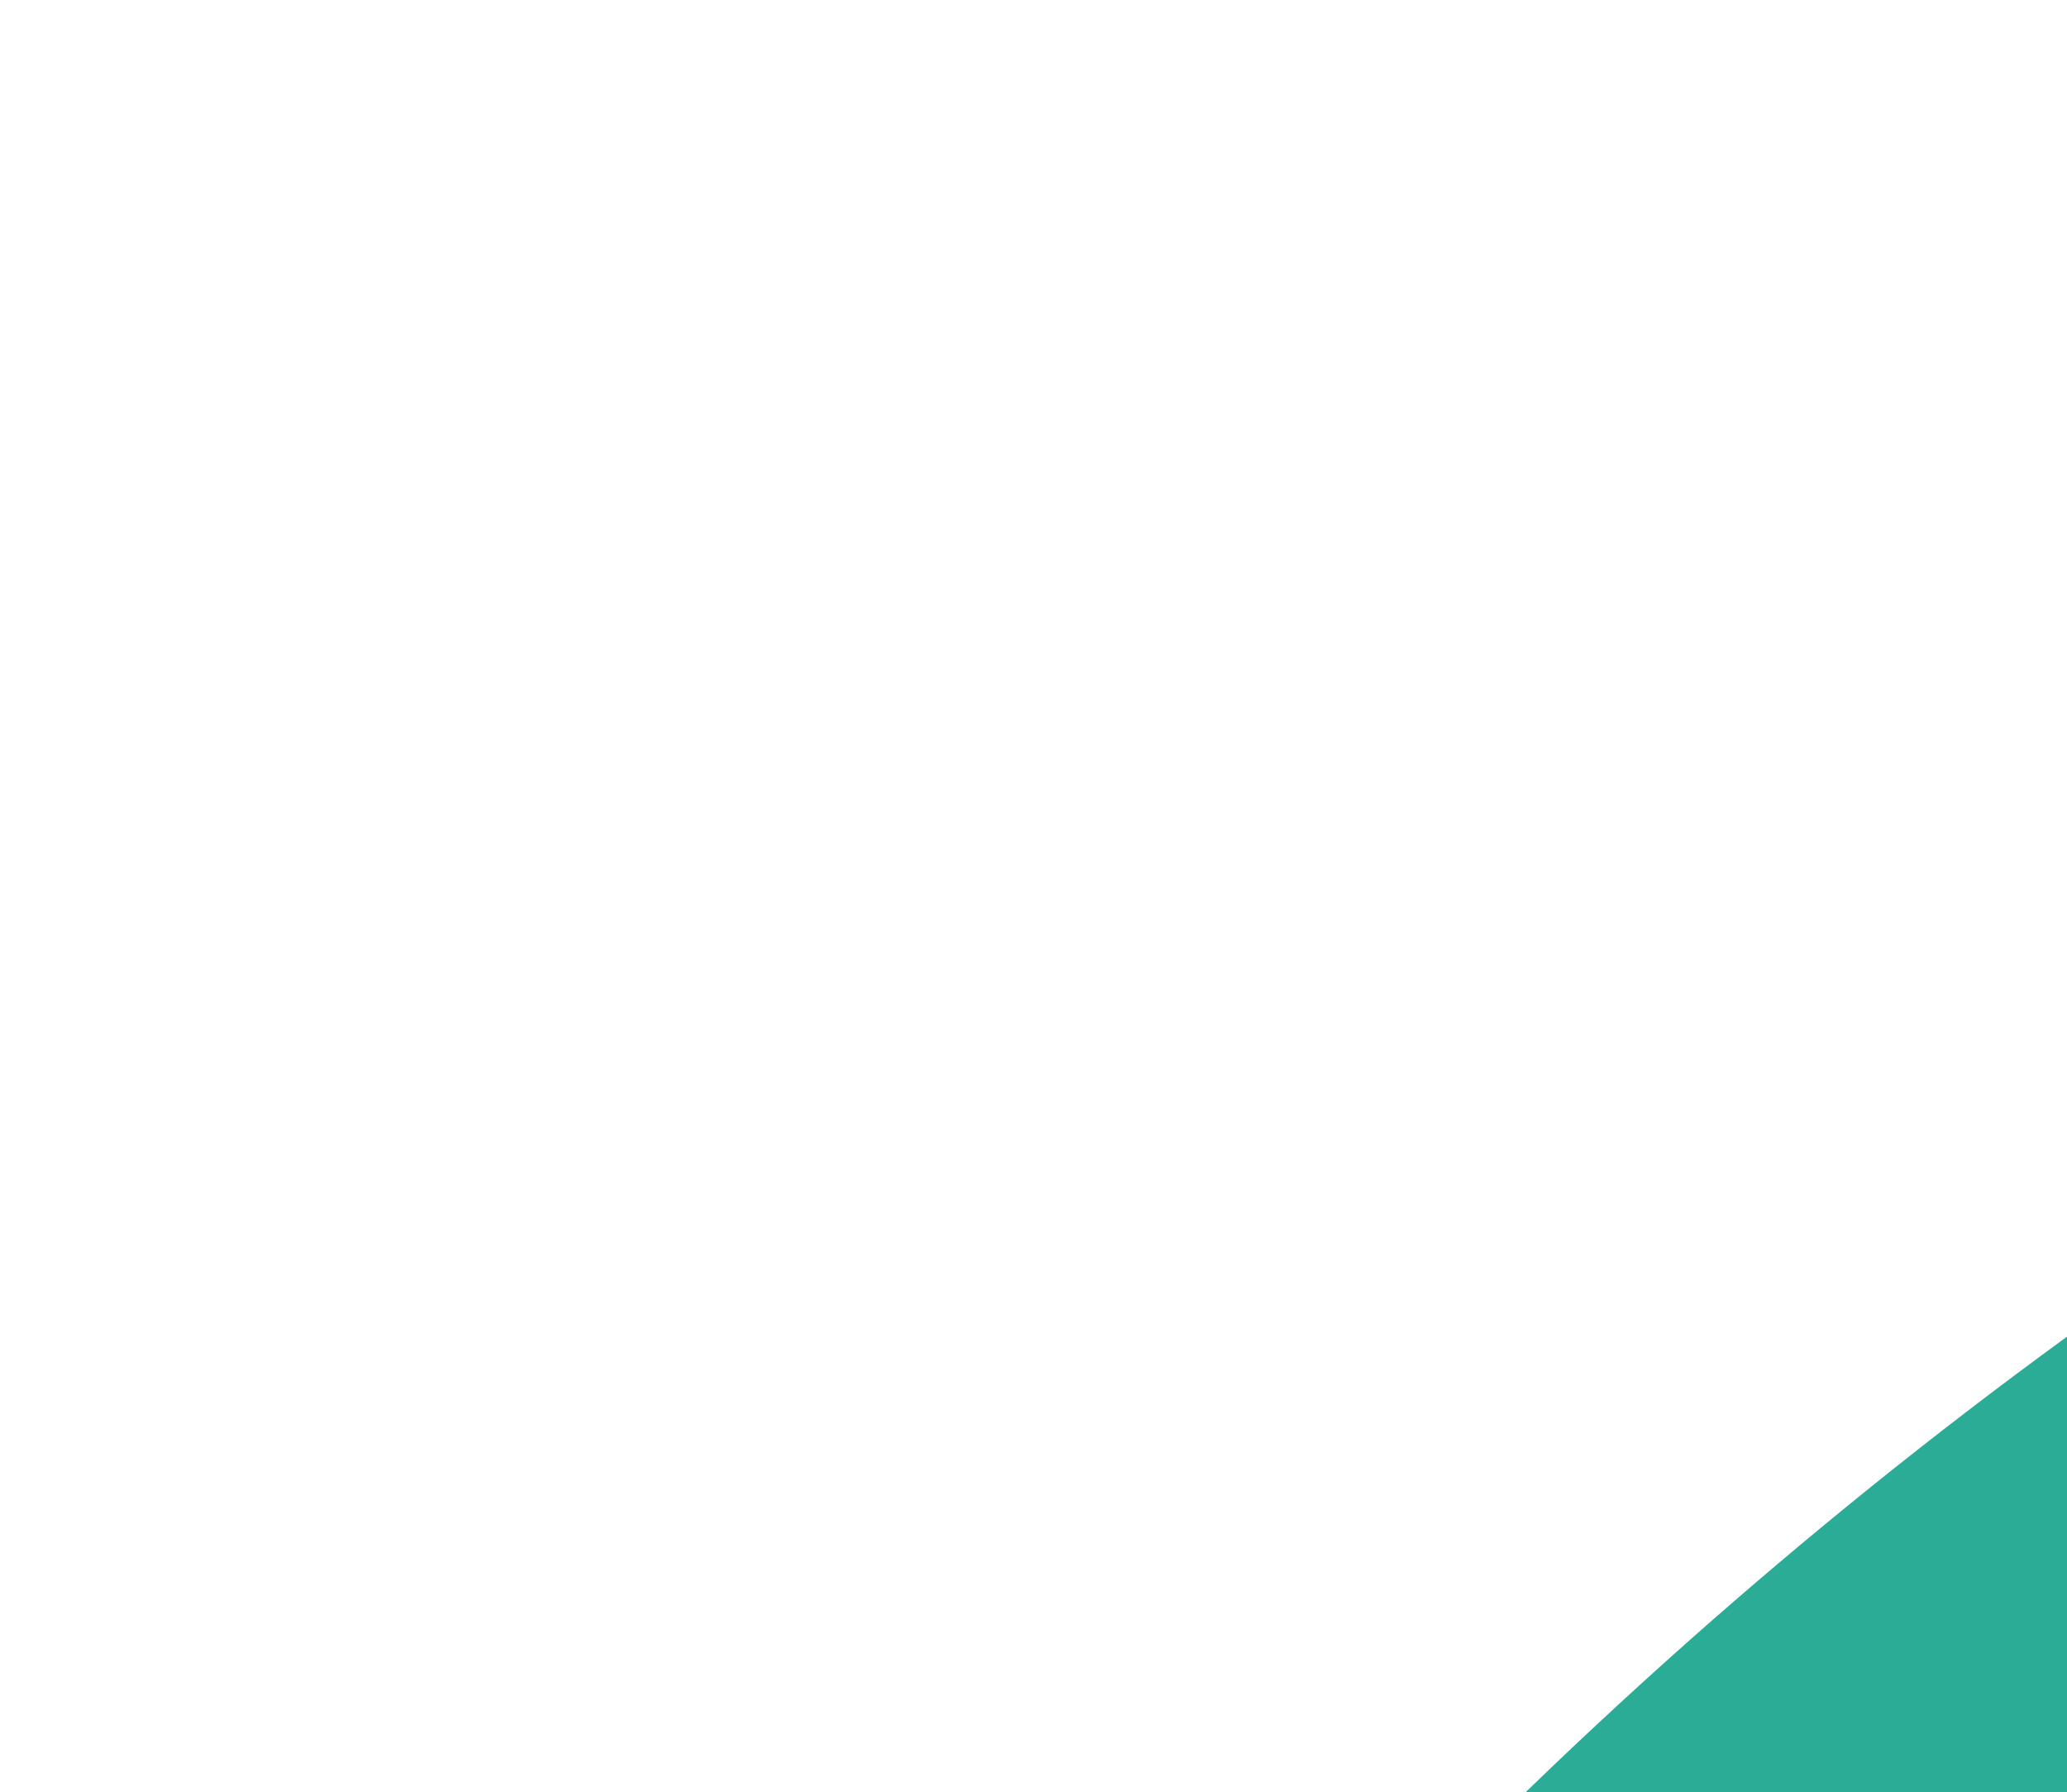
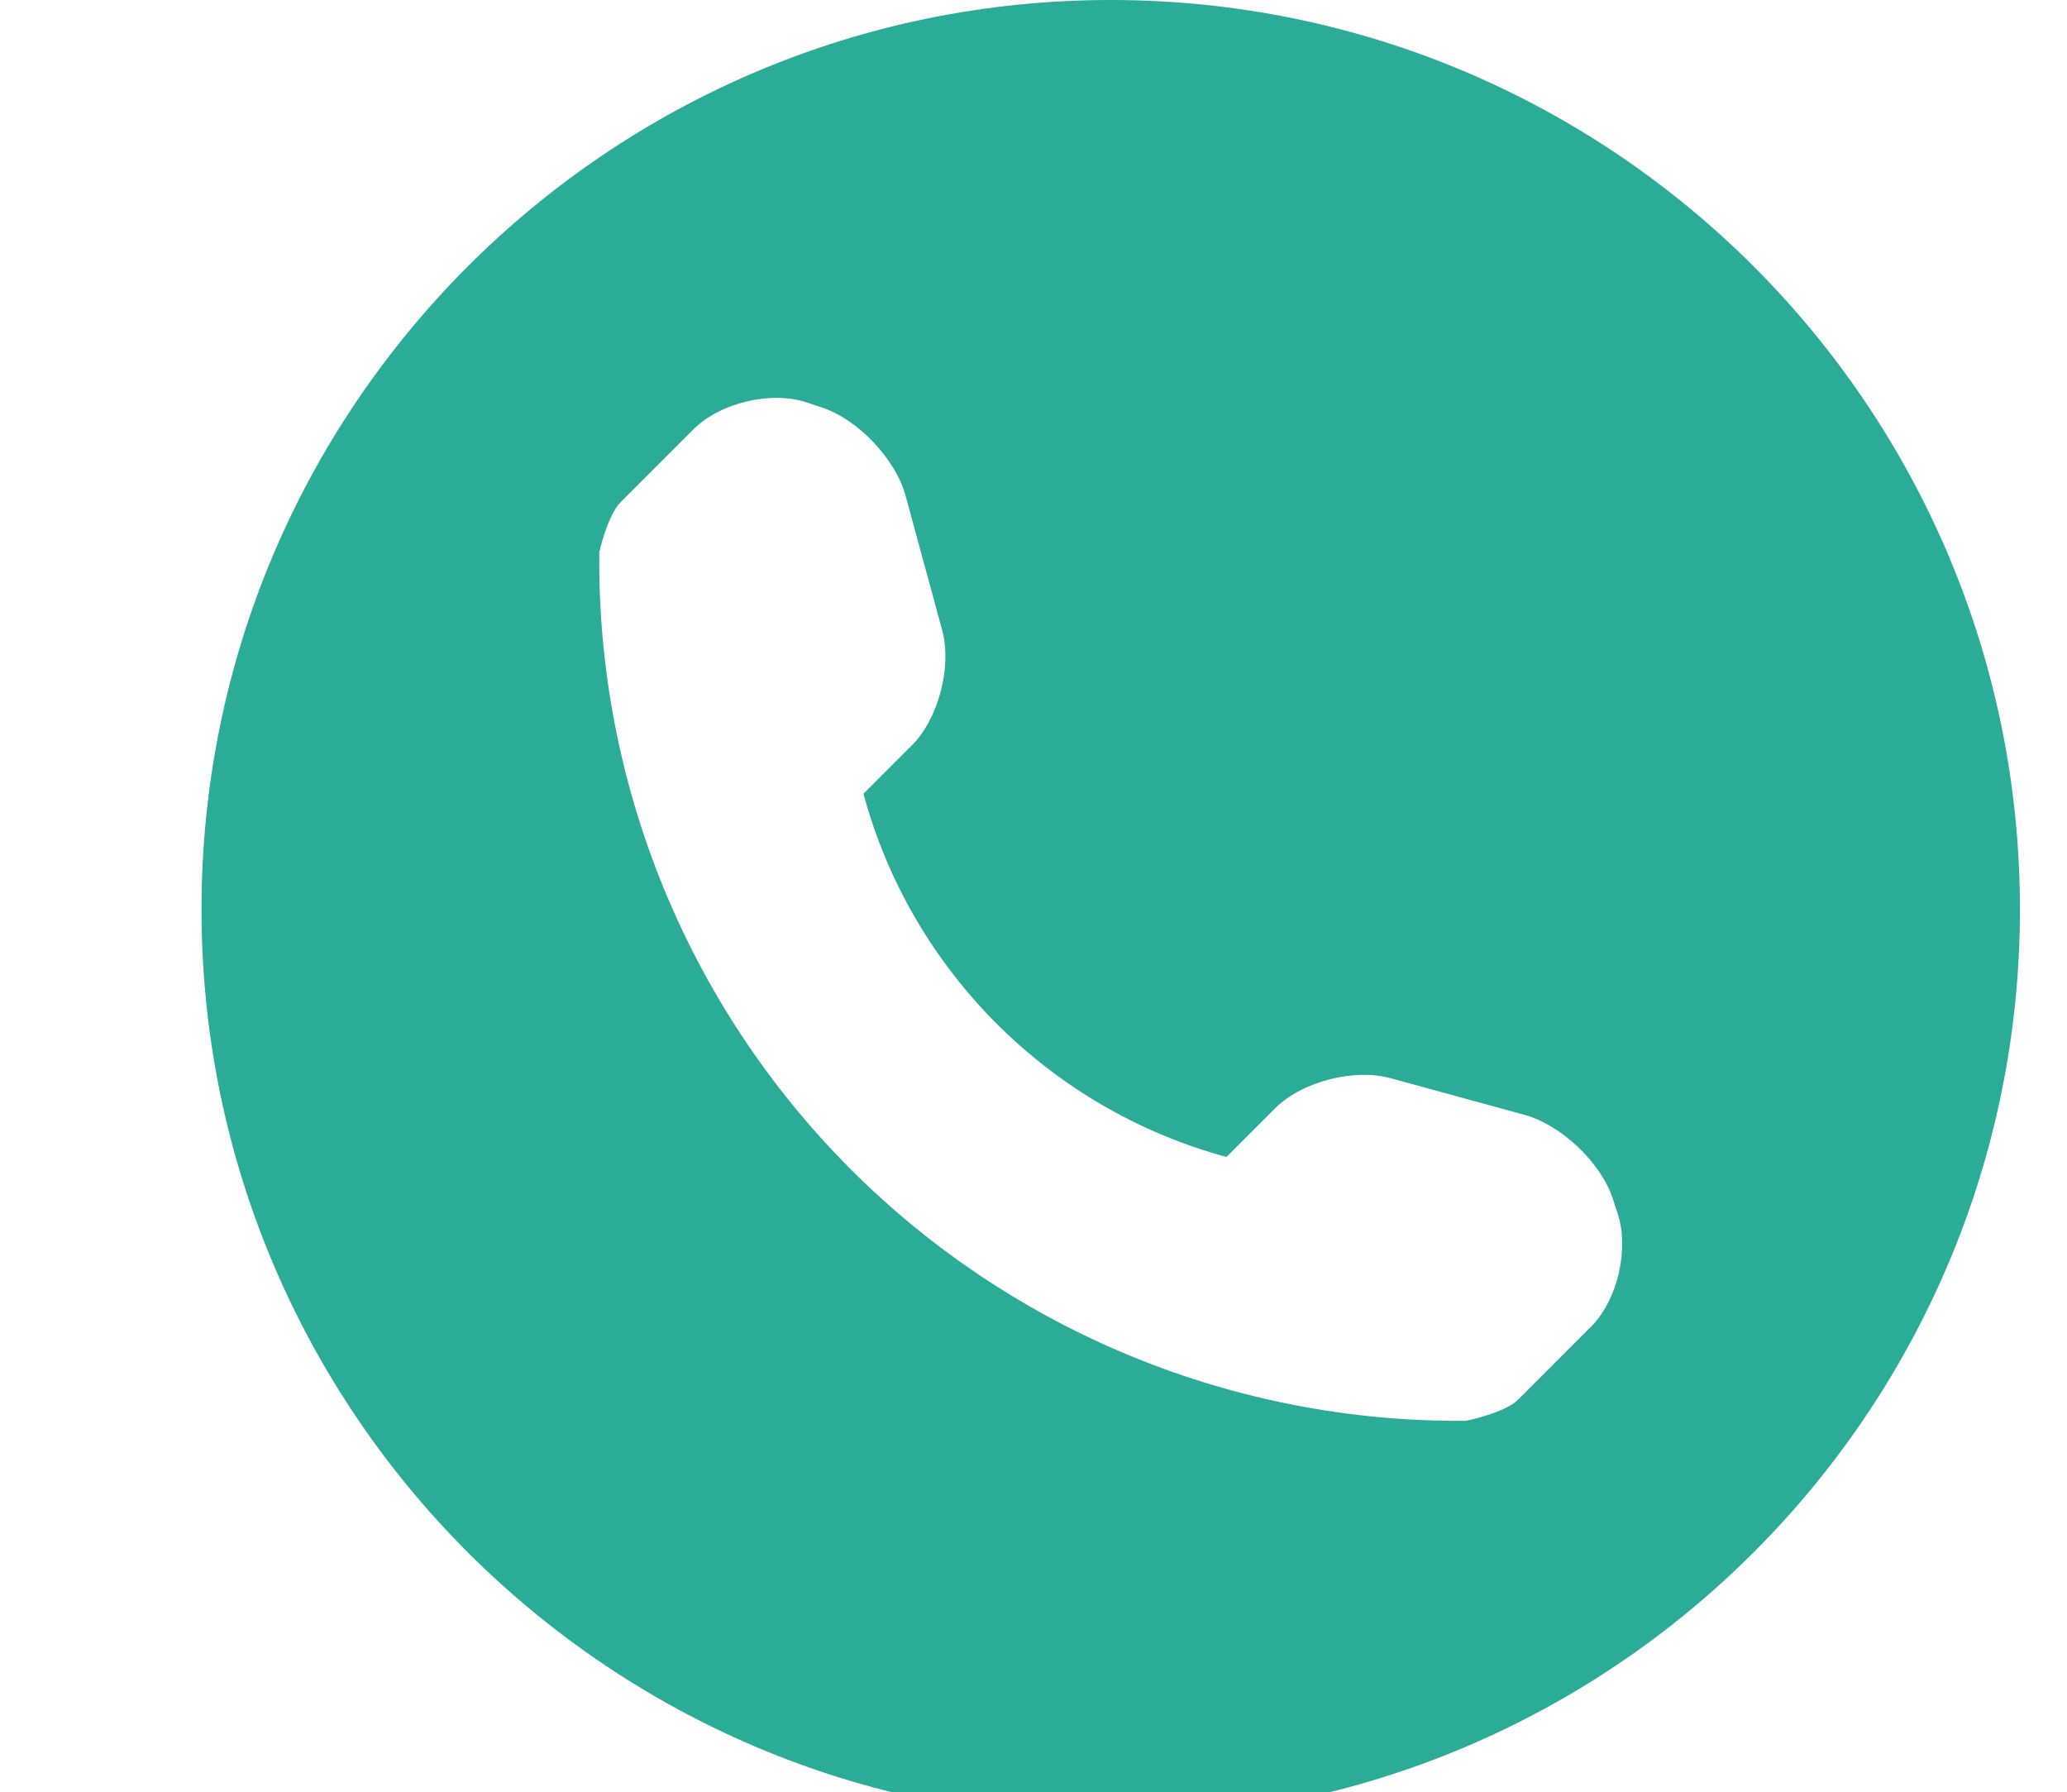
- <svg xmlns="http://www.w3.org/2000/svg" version="1.1" id="Capa_1" x="0px" y="0px" width="150px" height="130px" viewBox="0 0 100 50" style="enable-background:new 0 0 485.213 485.212;" xml:space="preserve">
+ <svg xmlns="http://www.w3.org/2000/svg" version="1.1" id="Capa_1" x="0px" y="0px" width="150px" height="130px" viewBox="0 0 444 478" style="enable-background:new 0 0 485.213 485.212;" xml:space="preserve">
  <g>
    <path fill="#2aac96" d="M242.607,0C108.629,0,0.001,108.628,0.001,242.606c0,133.976,108.628,242.606,242.606,242.606   c133.978,0,242.604-108.631,242.604-242.606C485.212,108.628,376.585,0,242.607,0z M370.719,353.989l-19.425,19.429   c-3.468,3.463-13.623,5.624-13.949,5.624c-61.452,0.536-120.621-23.602-164.095-67.08c-43.593-43.618-67.759-102.998-67.11-164.657   c0-0.028,2.224-9.892,5.689-13.324l19.424-19.427c7.108-7.141,20.762-10.368,30.327-7.168l4.086,1.363   c9.537,3.197,19.55,13.742,22.185,23.457l9.771,35.862c2.635,9.743-0.919,23.604-8.025,30.712l-12.97,12.972   c12.734,47.142,49.723,84.138,96.873,96.903l12.965-12.975c7.141-7.141,20.997-10.692,30.719-8.061l35.857,9.806   c9.717,2.67,20.26,12.62,23.456,22.154l1.363,4.145C381.028,333.262,377.826,346.913,370.719,353.989z" />
  </g>
  <g>
</g>
  <g>
</g>
  <g>
</g>
  <g>
</g>
  <g>
</g>
  <g>
</g>
  <g>
</g>
  <g>
</g>
  <g>
</g>
  <g>
</g>
  <g>
</g>
  <g>
</g>
  <g>
</g>
  <g>
</g>
  <g>
</g>
</svg>
